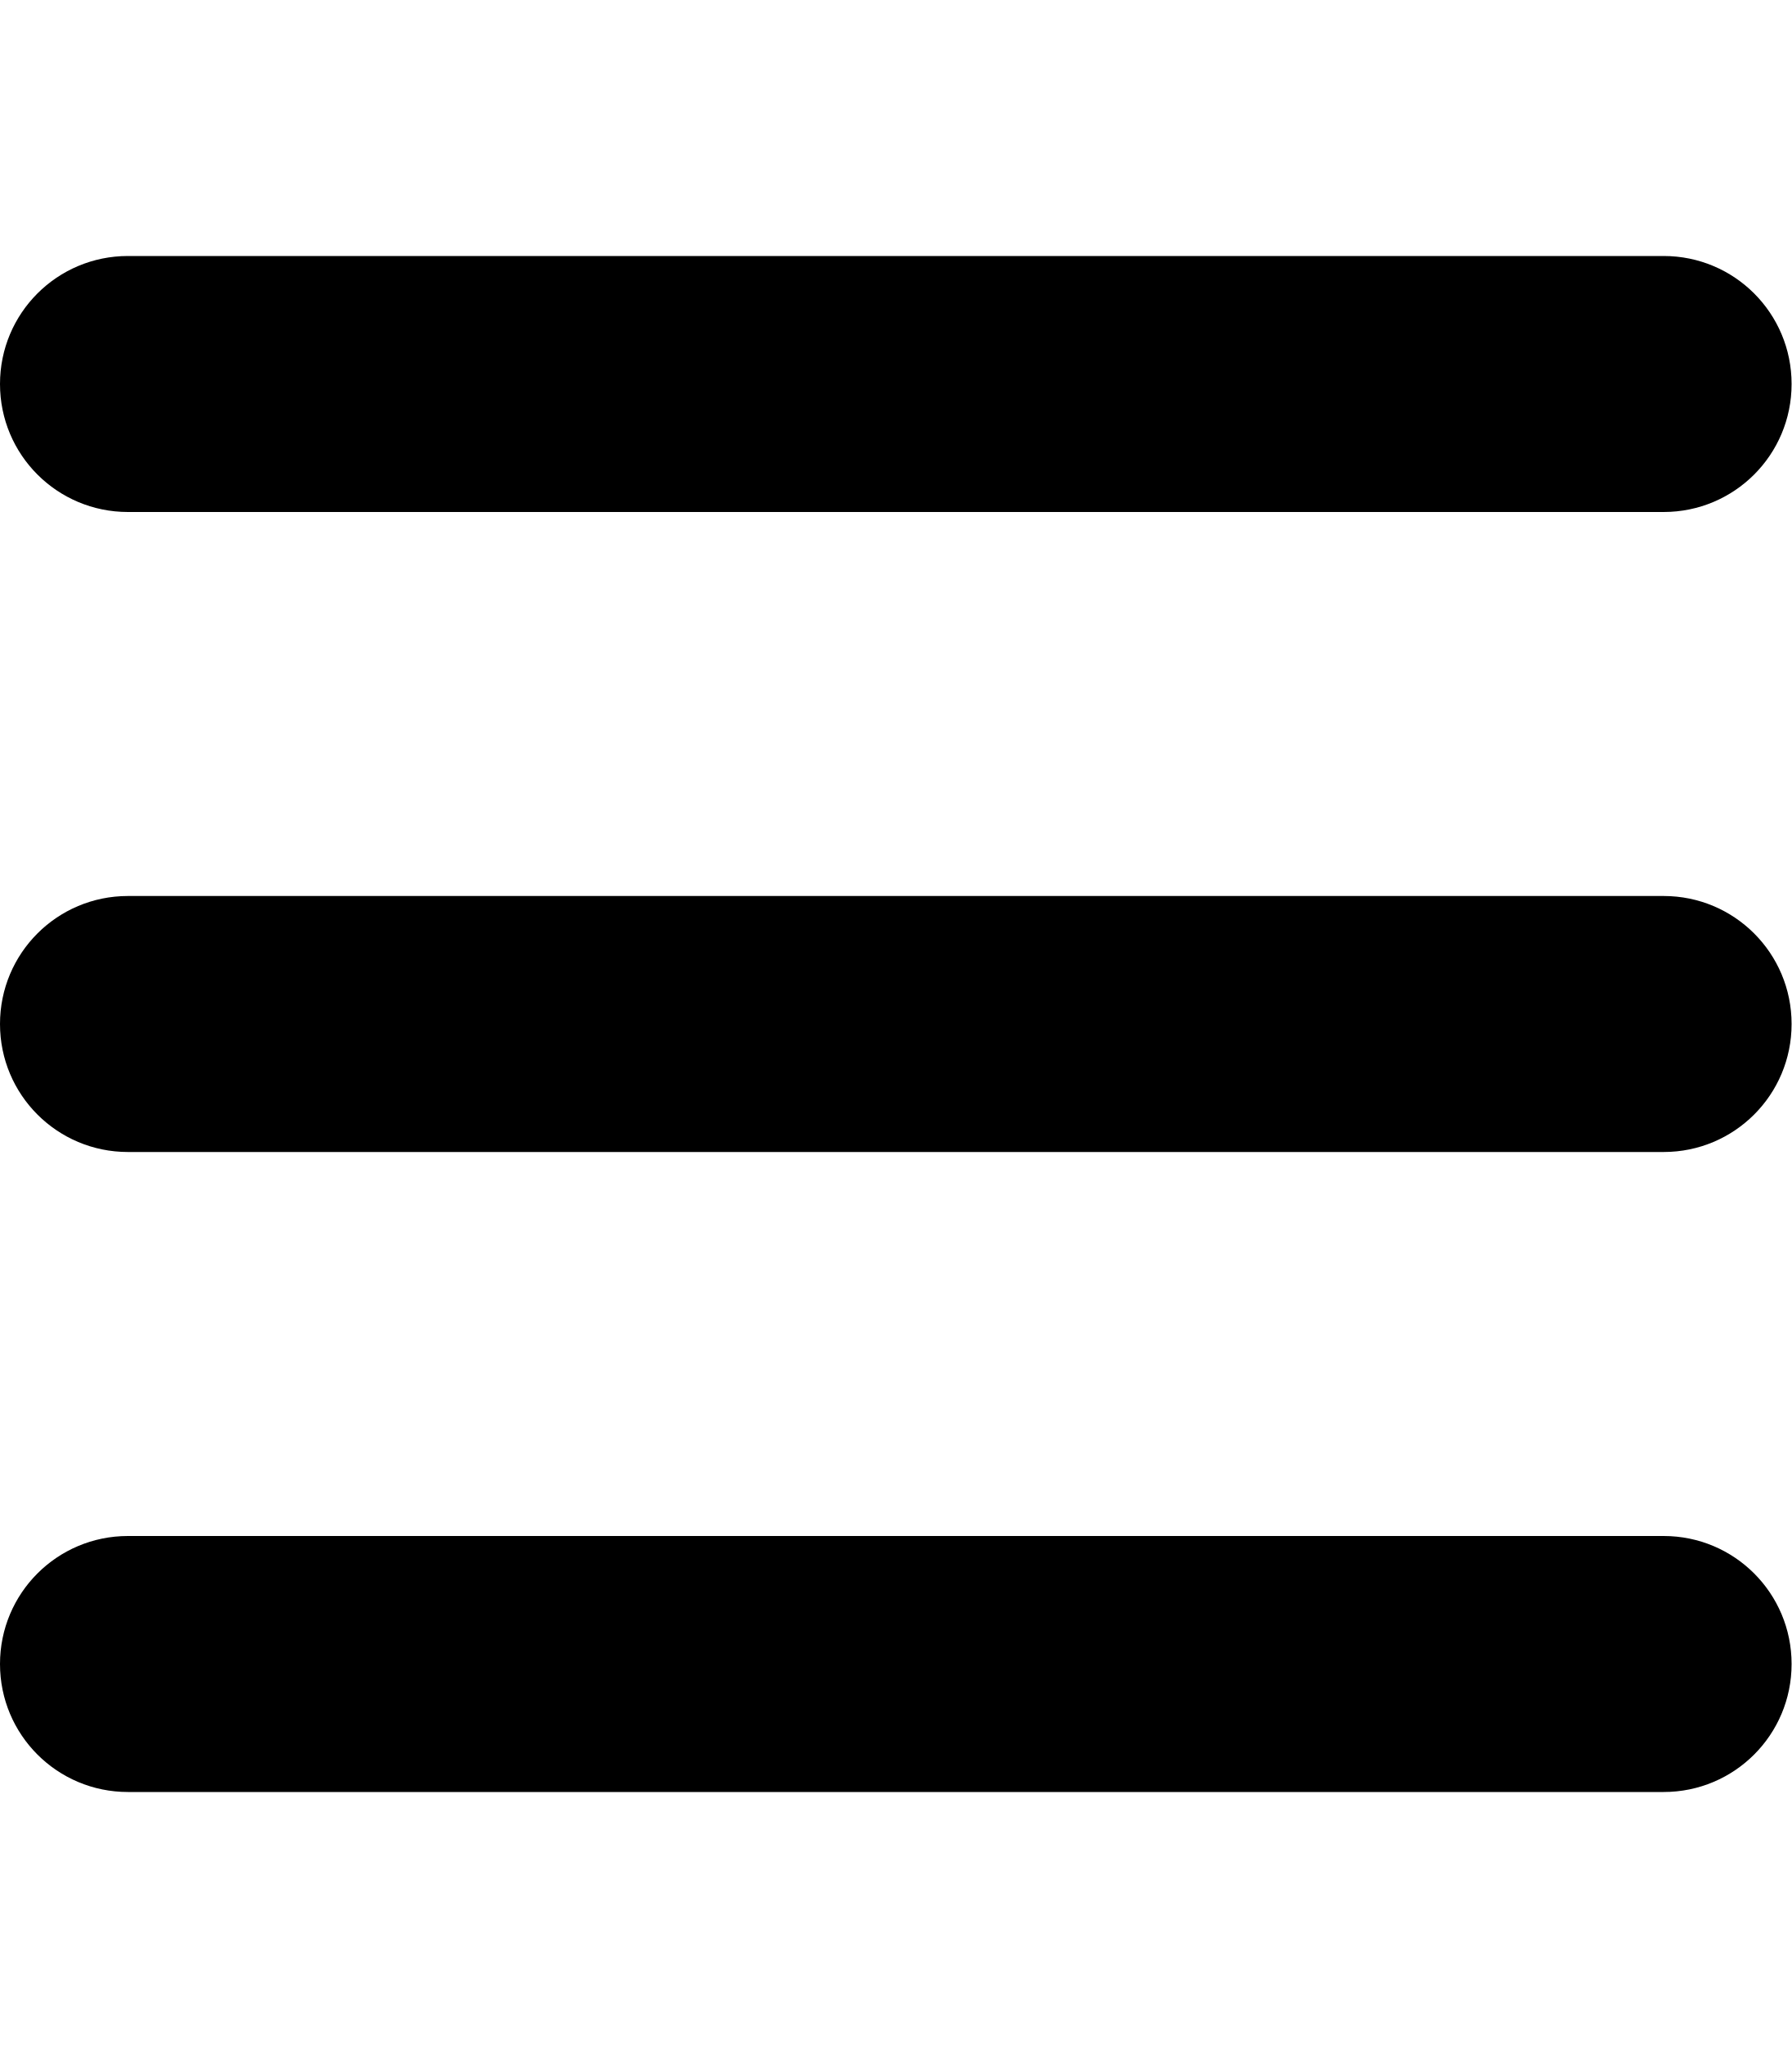
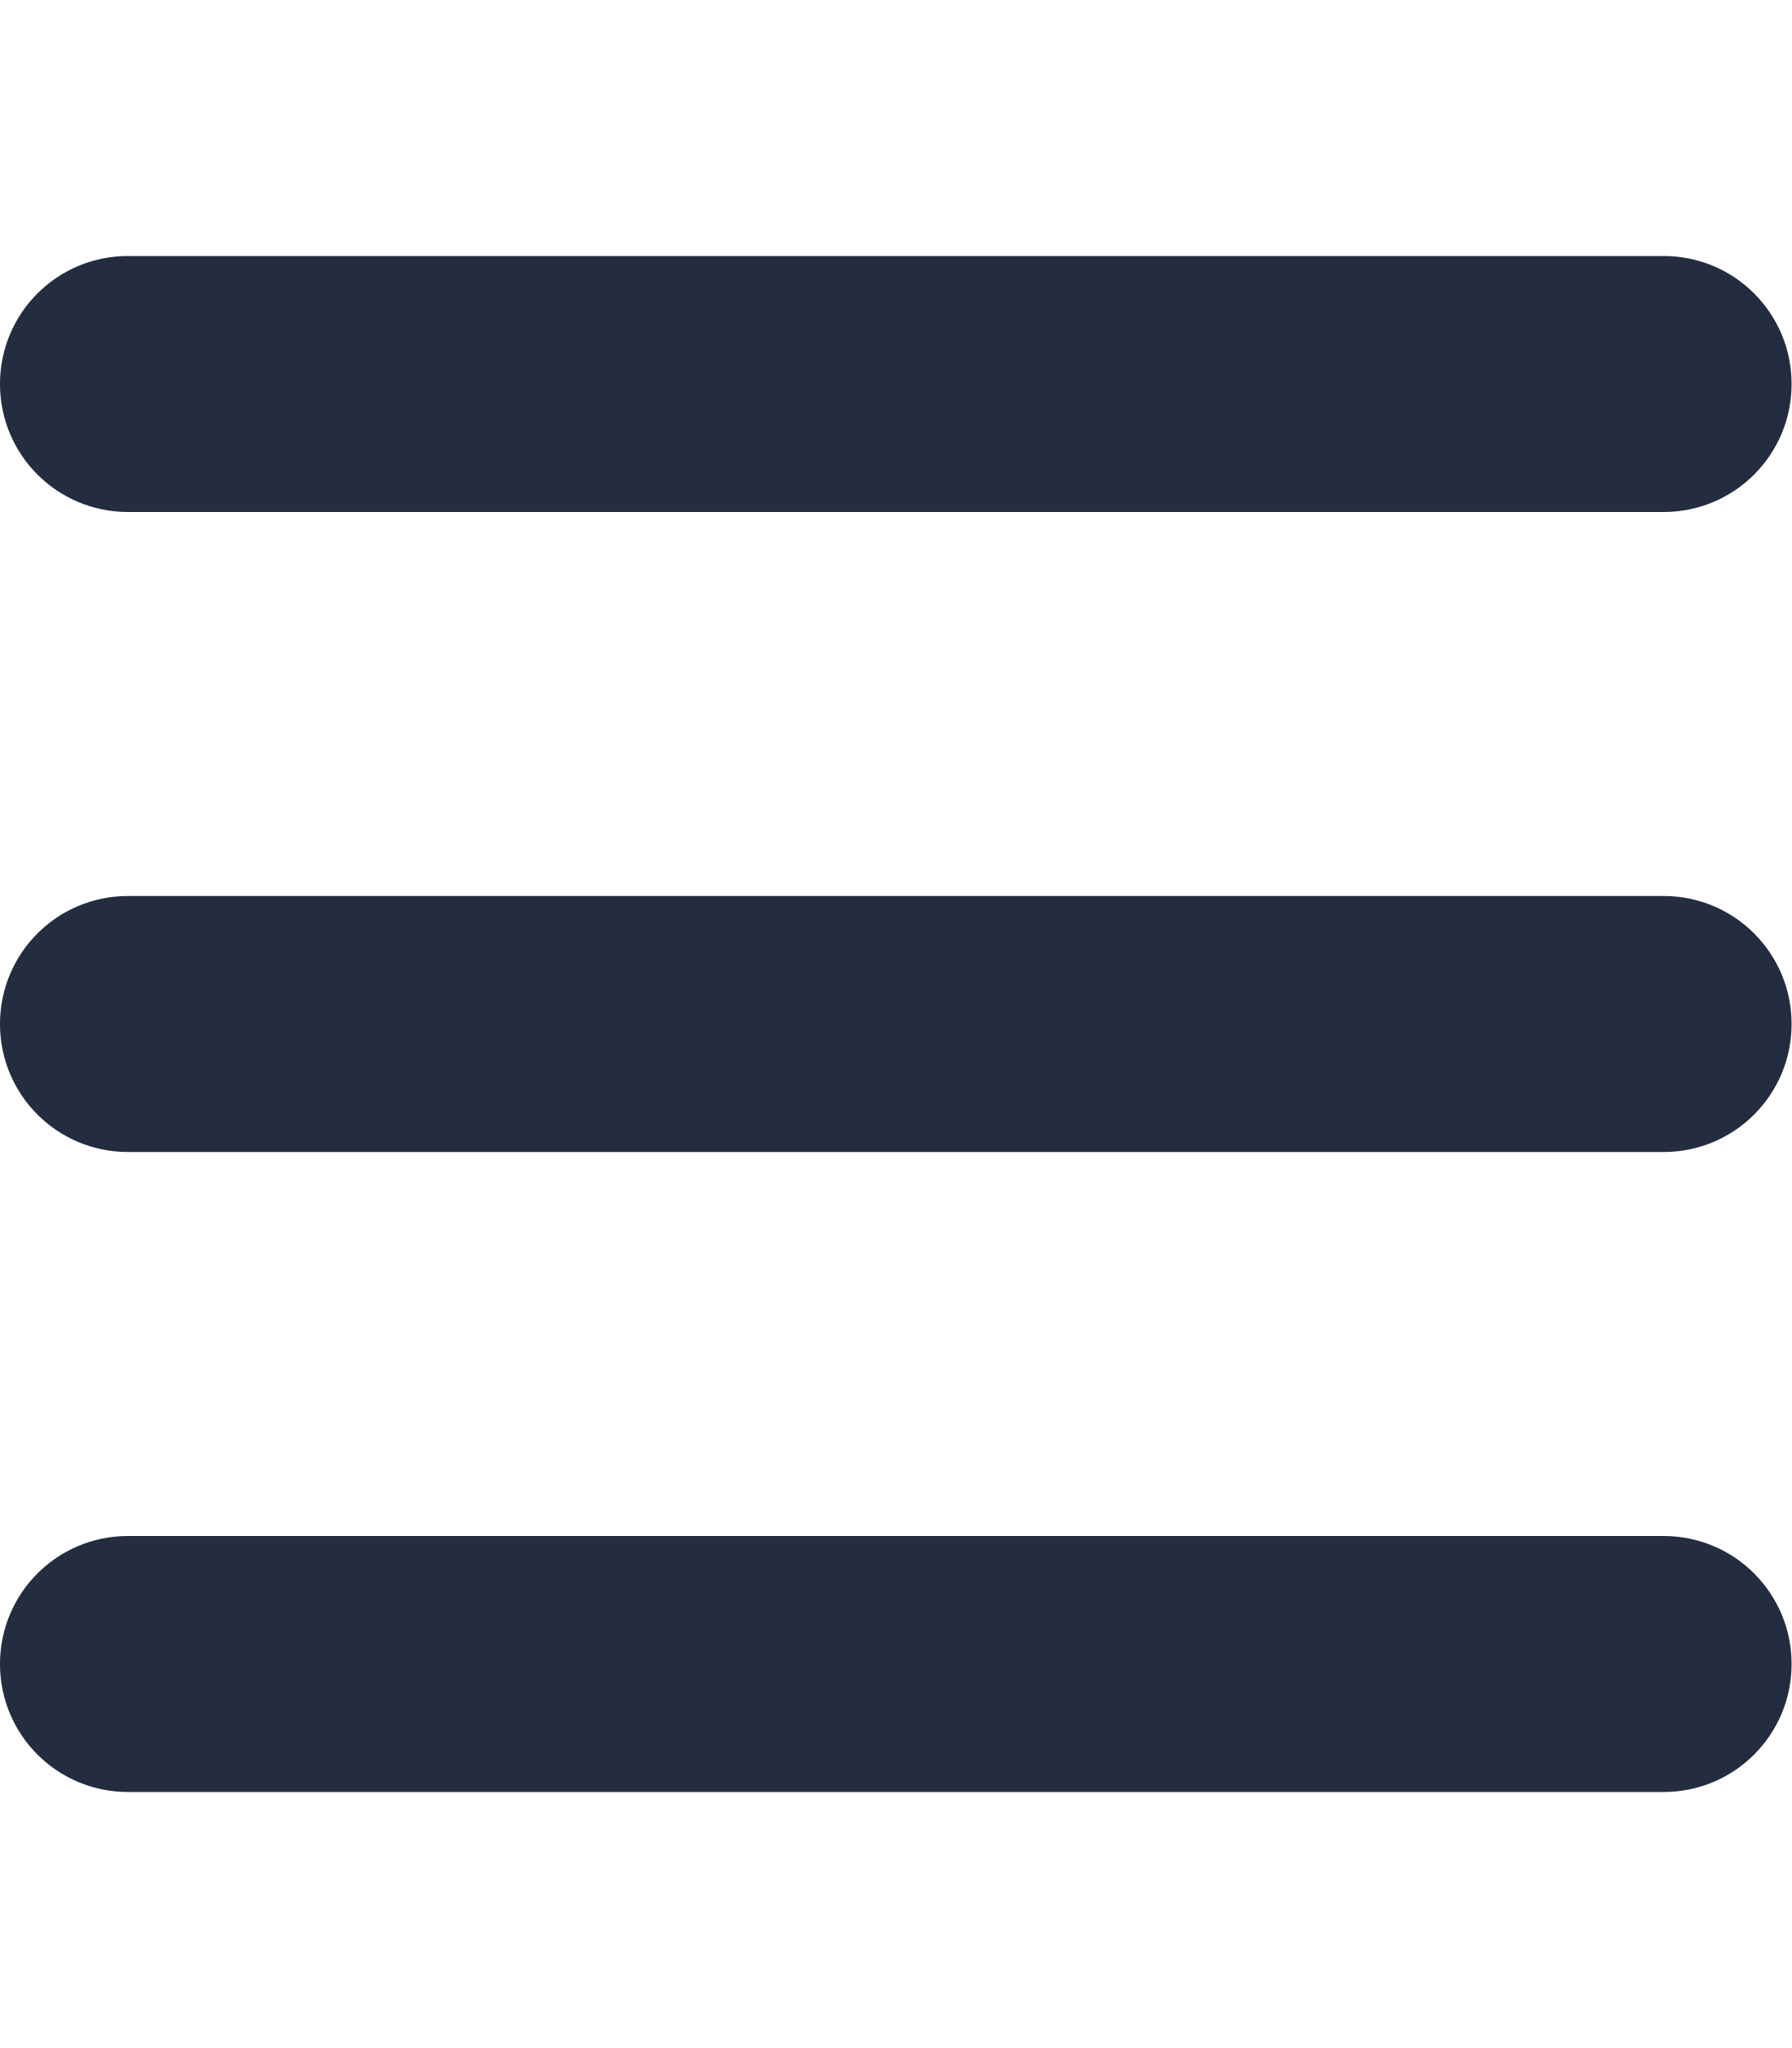
<svg xmlns="http://www.w3.org/2000/svg" viewBox="0 0 448 512">
-   <path d="M0 96C0 78.3 14.3 64 32 64H416c17.7 0 32 14.3 32 32s-14.3 32-32 32H32C14.3 128 0 113.7 0 96zM0 256c0-17.7 14.3-32 32-32H416c17.7 0 32 14.3 32 32s-14.3 32-32 32H32c-17.7 0-32-14.3-32-32zM448 416c0 17.7-14.3 32-32 32H32c-17.7 0-32-14.3-32-32s14.3-32 32-32H416c17.7 0 32 14.3 32 32z" />
+   <path fill="#232d3f" d="M0 96C0 78.3 14.3 64 32 64H416c17.7 0 32 14.3 32 32s-14.3 32-32 32H32C14.3 128 0 113.7 0 96zM0 256c0-17.7 14.3-32 32-32H416c17.7 0 32 14.3 32 32s-14.3 32-32 32H32c-17.7 0-32-14.3-32-32zM448 416c0 17.7-14.3 32-32 32H32c-17.7 0-32-14.3-32-32s14.3-32 32-32H416c17.7 0 32 14.3 32 32z" />
</svg>
